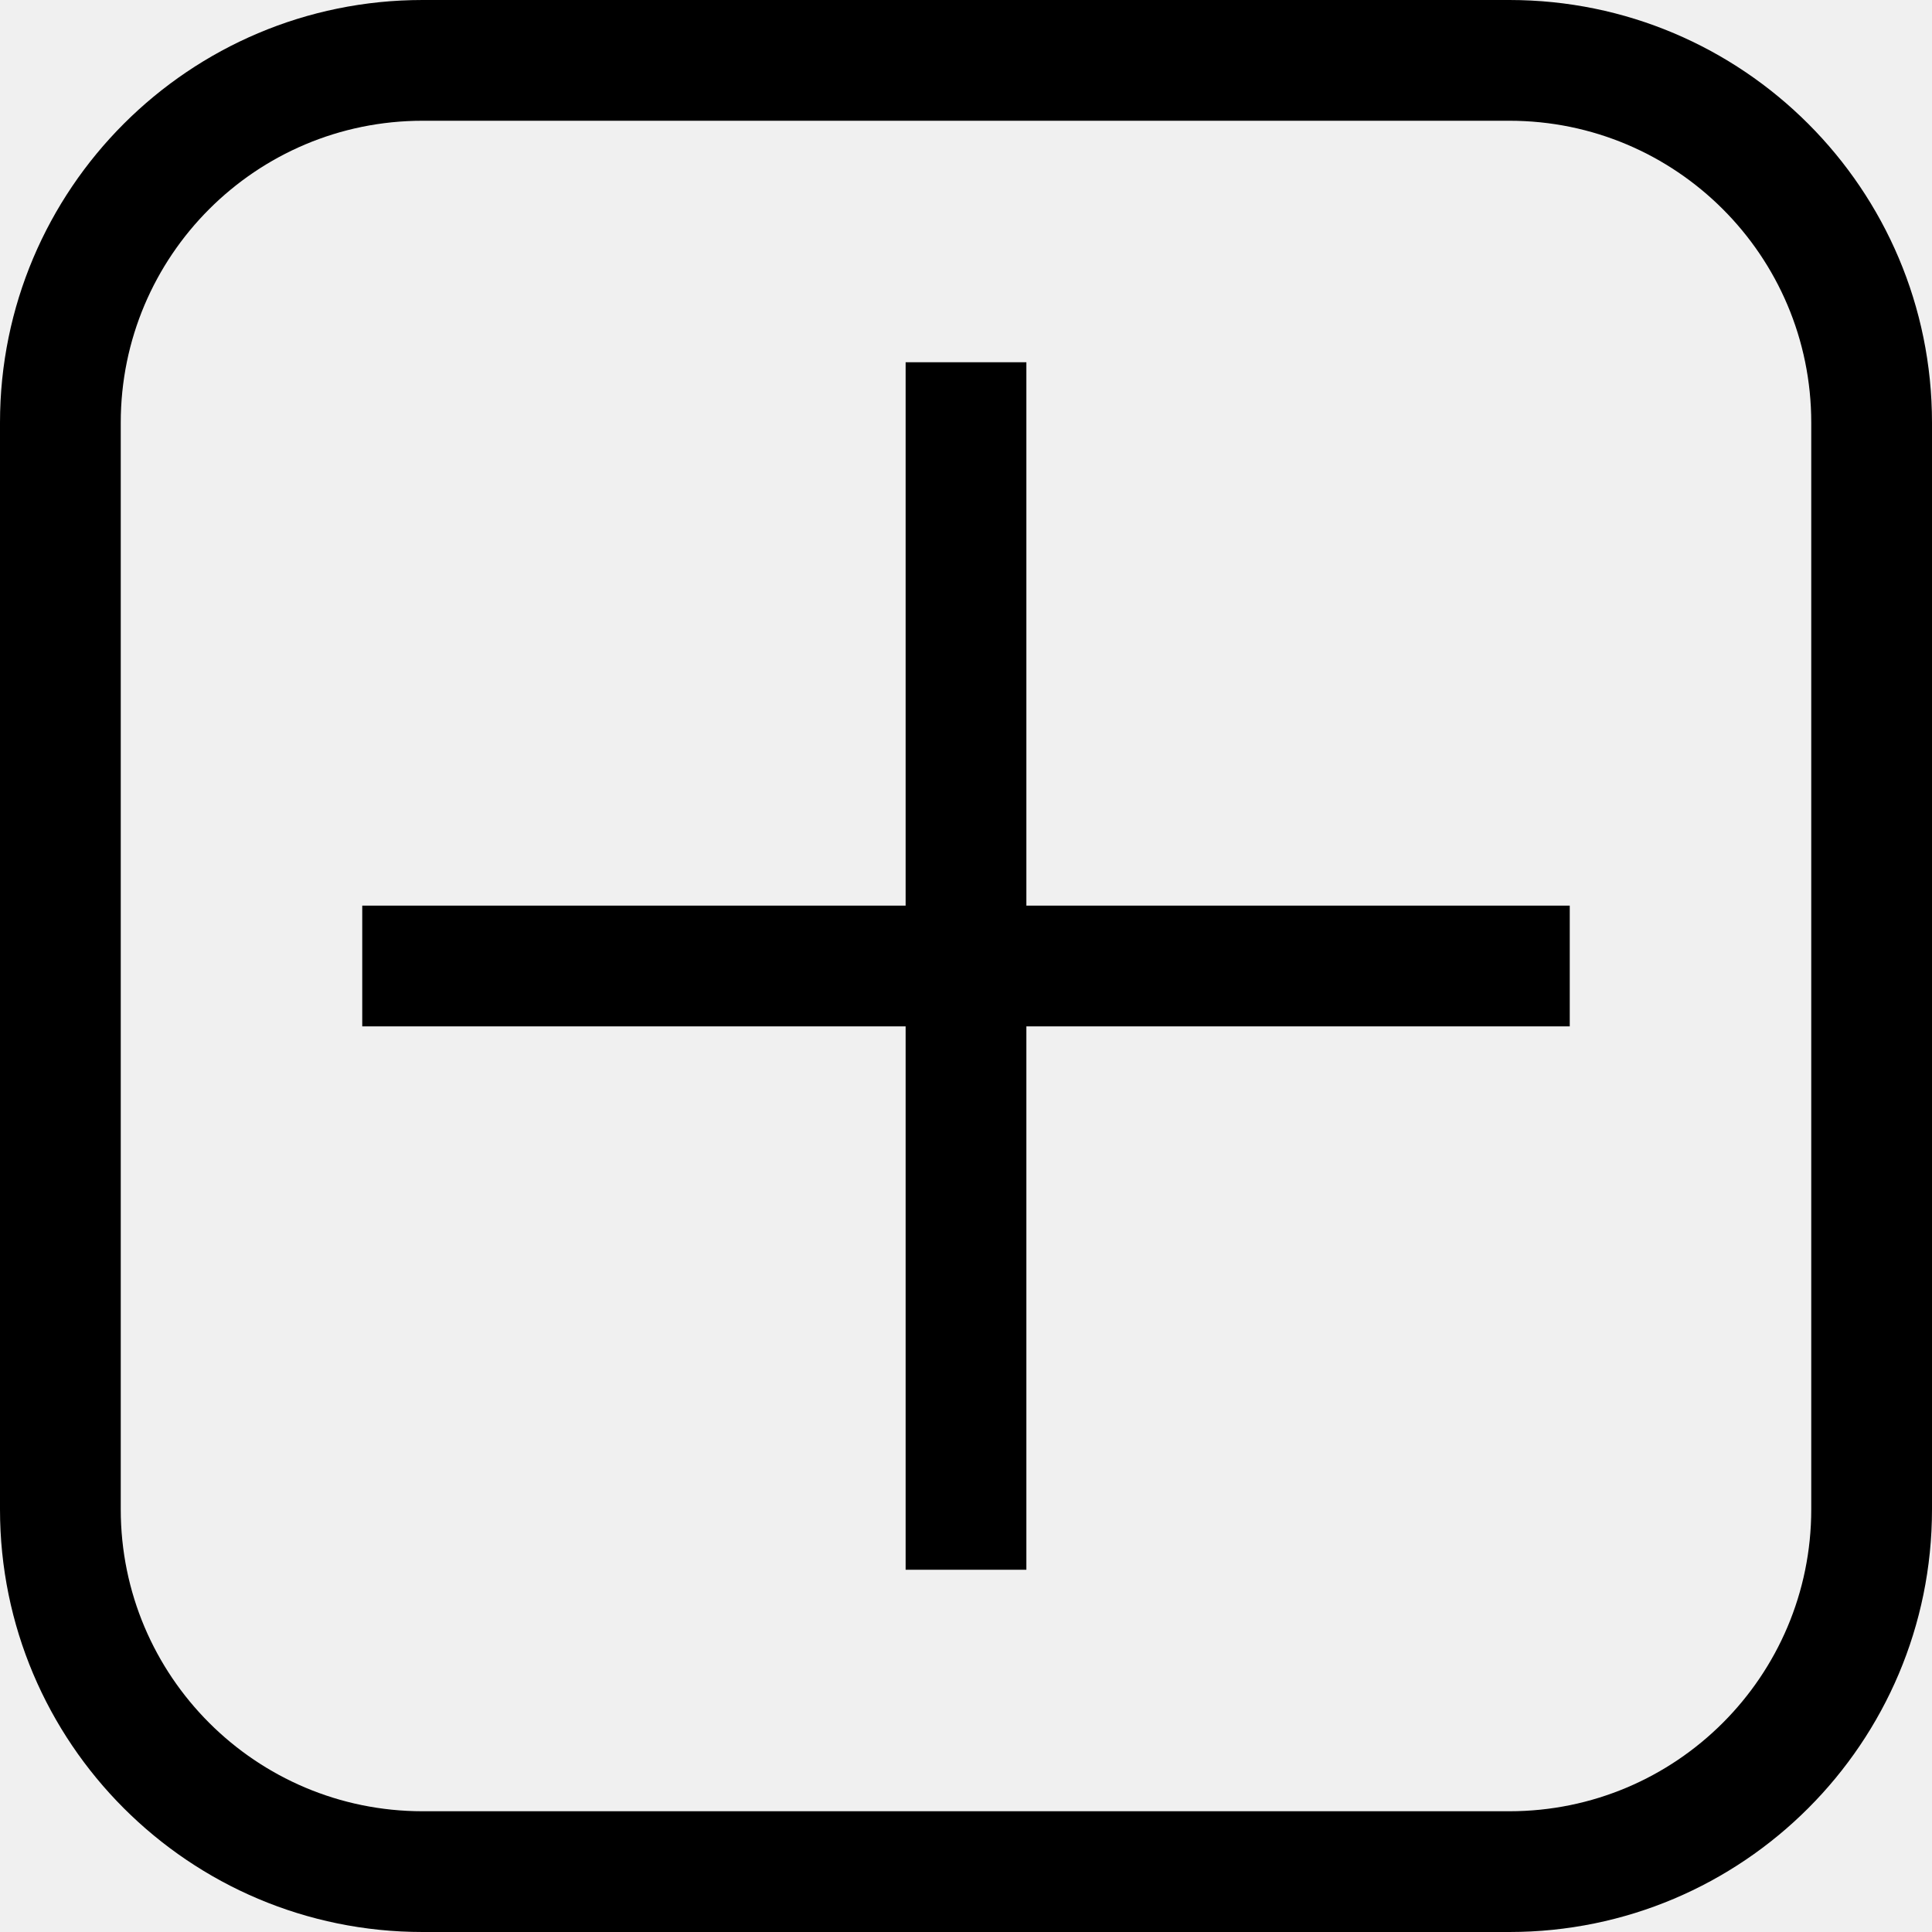
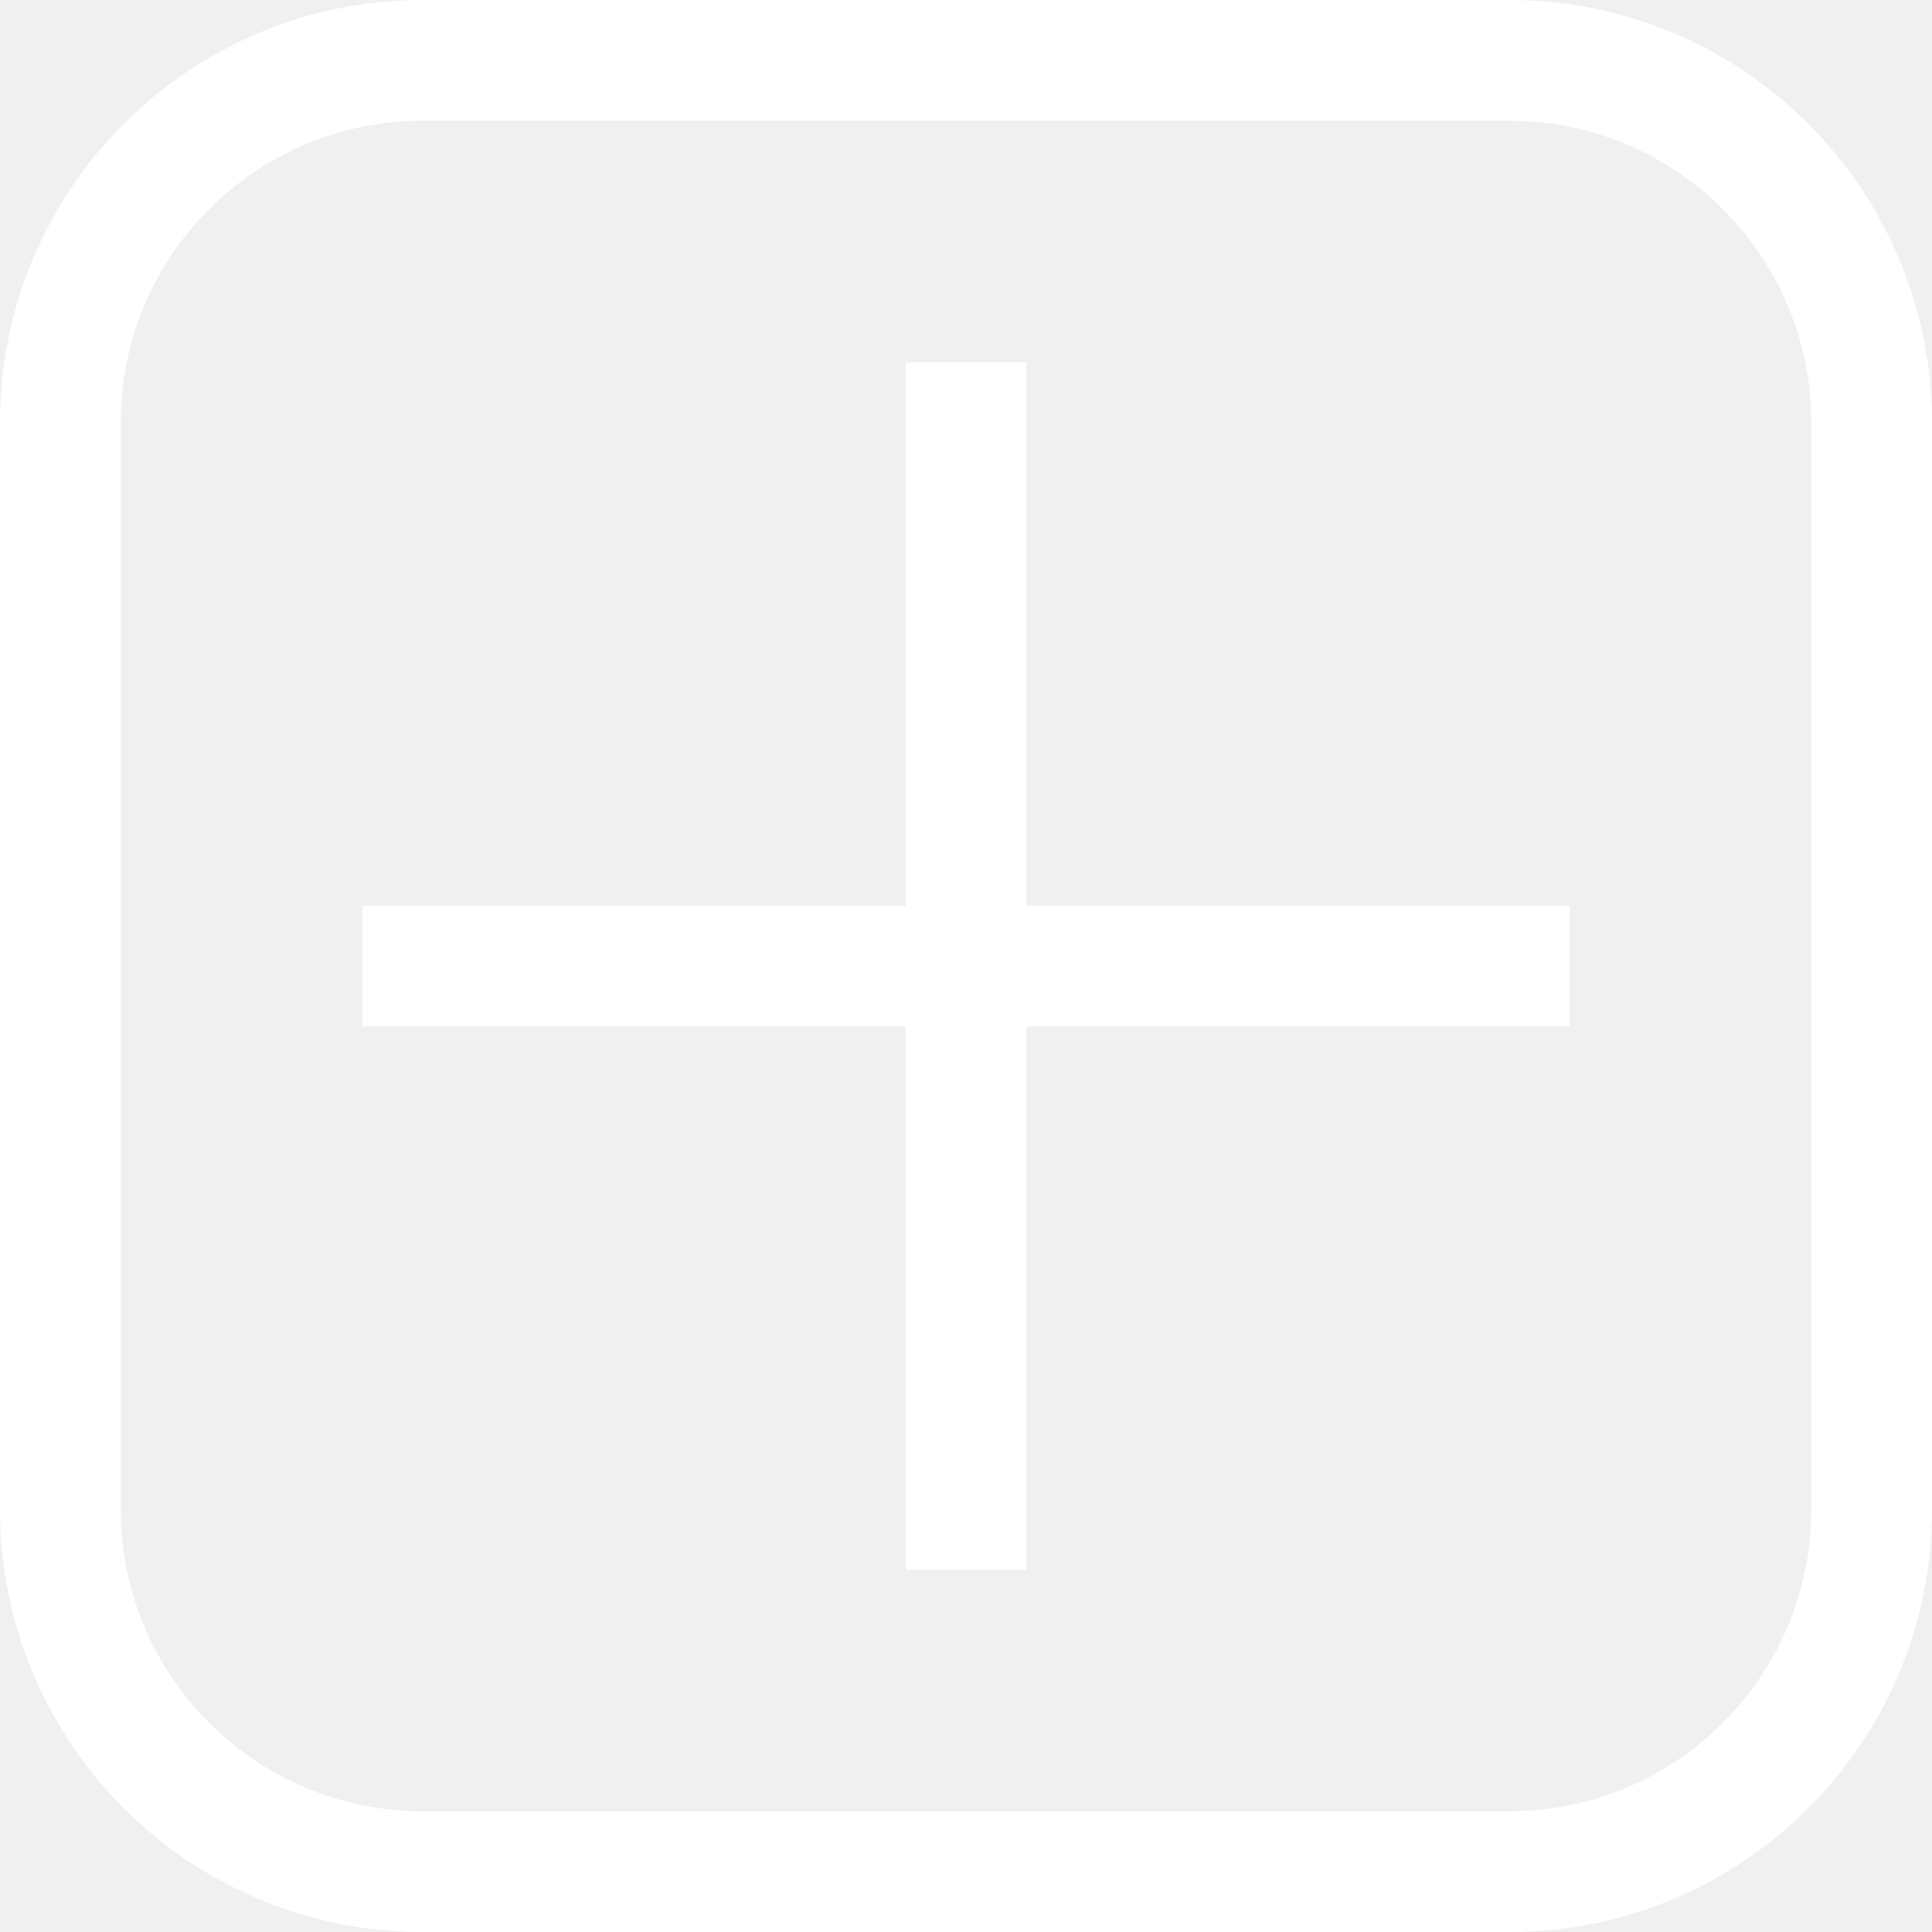
<svg xmlns="http://www.w3.org/2000/svg" width="16" height="16" viewBox="0 0 32 32">
-   <g id="_21-Add" data-name="21-Add" fill="#000">
+   <g id="_21-Add" data-name="21-Add" fill="#fff">
    <path d="M25,0H7A7,7,0,0,0,0,7V25a7,7,0,0,0,7,7H25a7,7,0,0,0,7-7V7A7,7,0,0,0,25,0Zm5,25a5,5,0,0,1-5,5H7a5,5,0,0,1-5-5V7A5,5,0,0,1,7,2H25a5,5,0,0,1,5,5Z" />
    <polygon points="17 6 15 6 15 15 6 15 6 17 15 17 15 26 17 26 17 17 26 17 26 15 17 15 17 6" />
  </g>
</svg>
